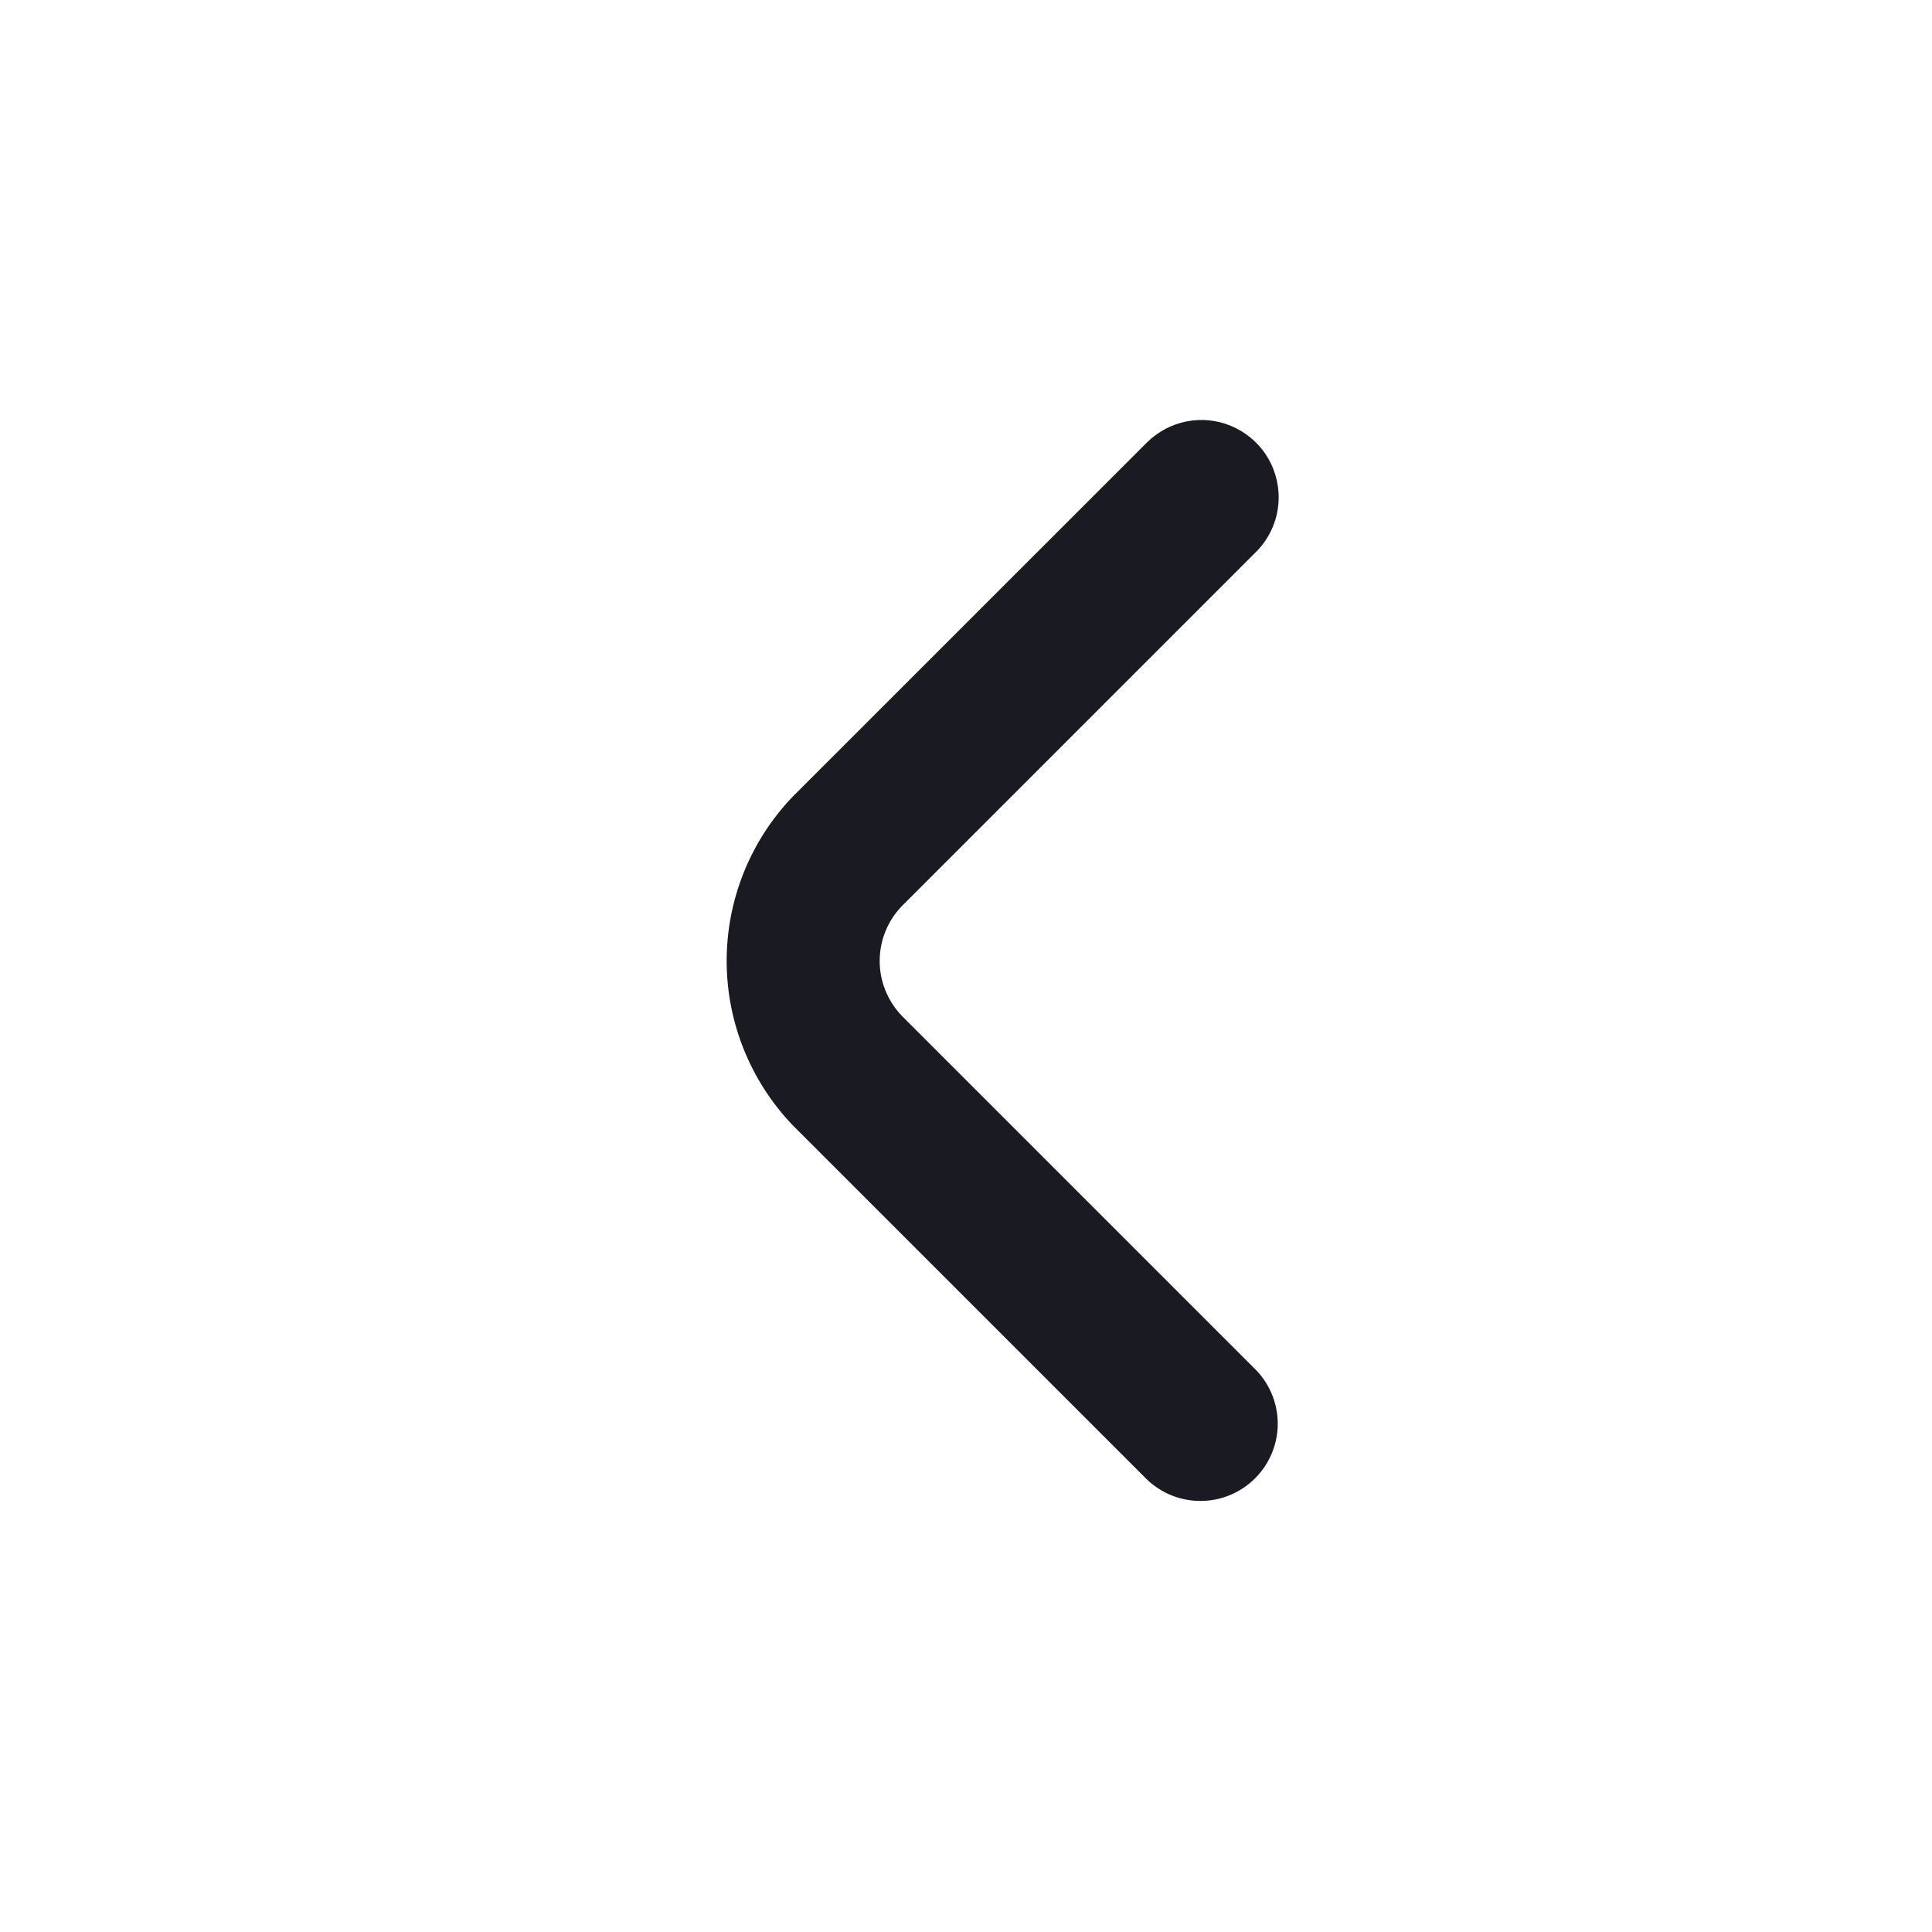
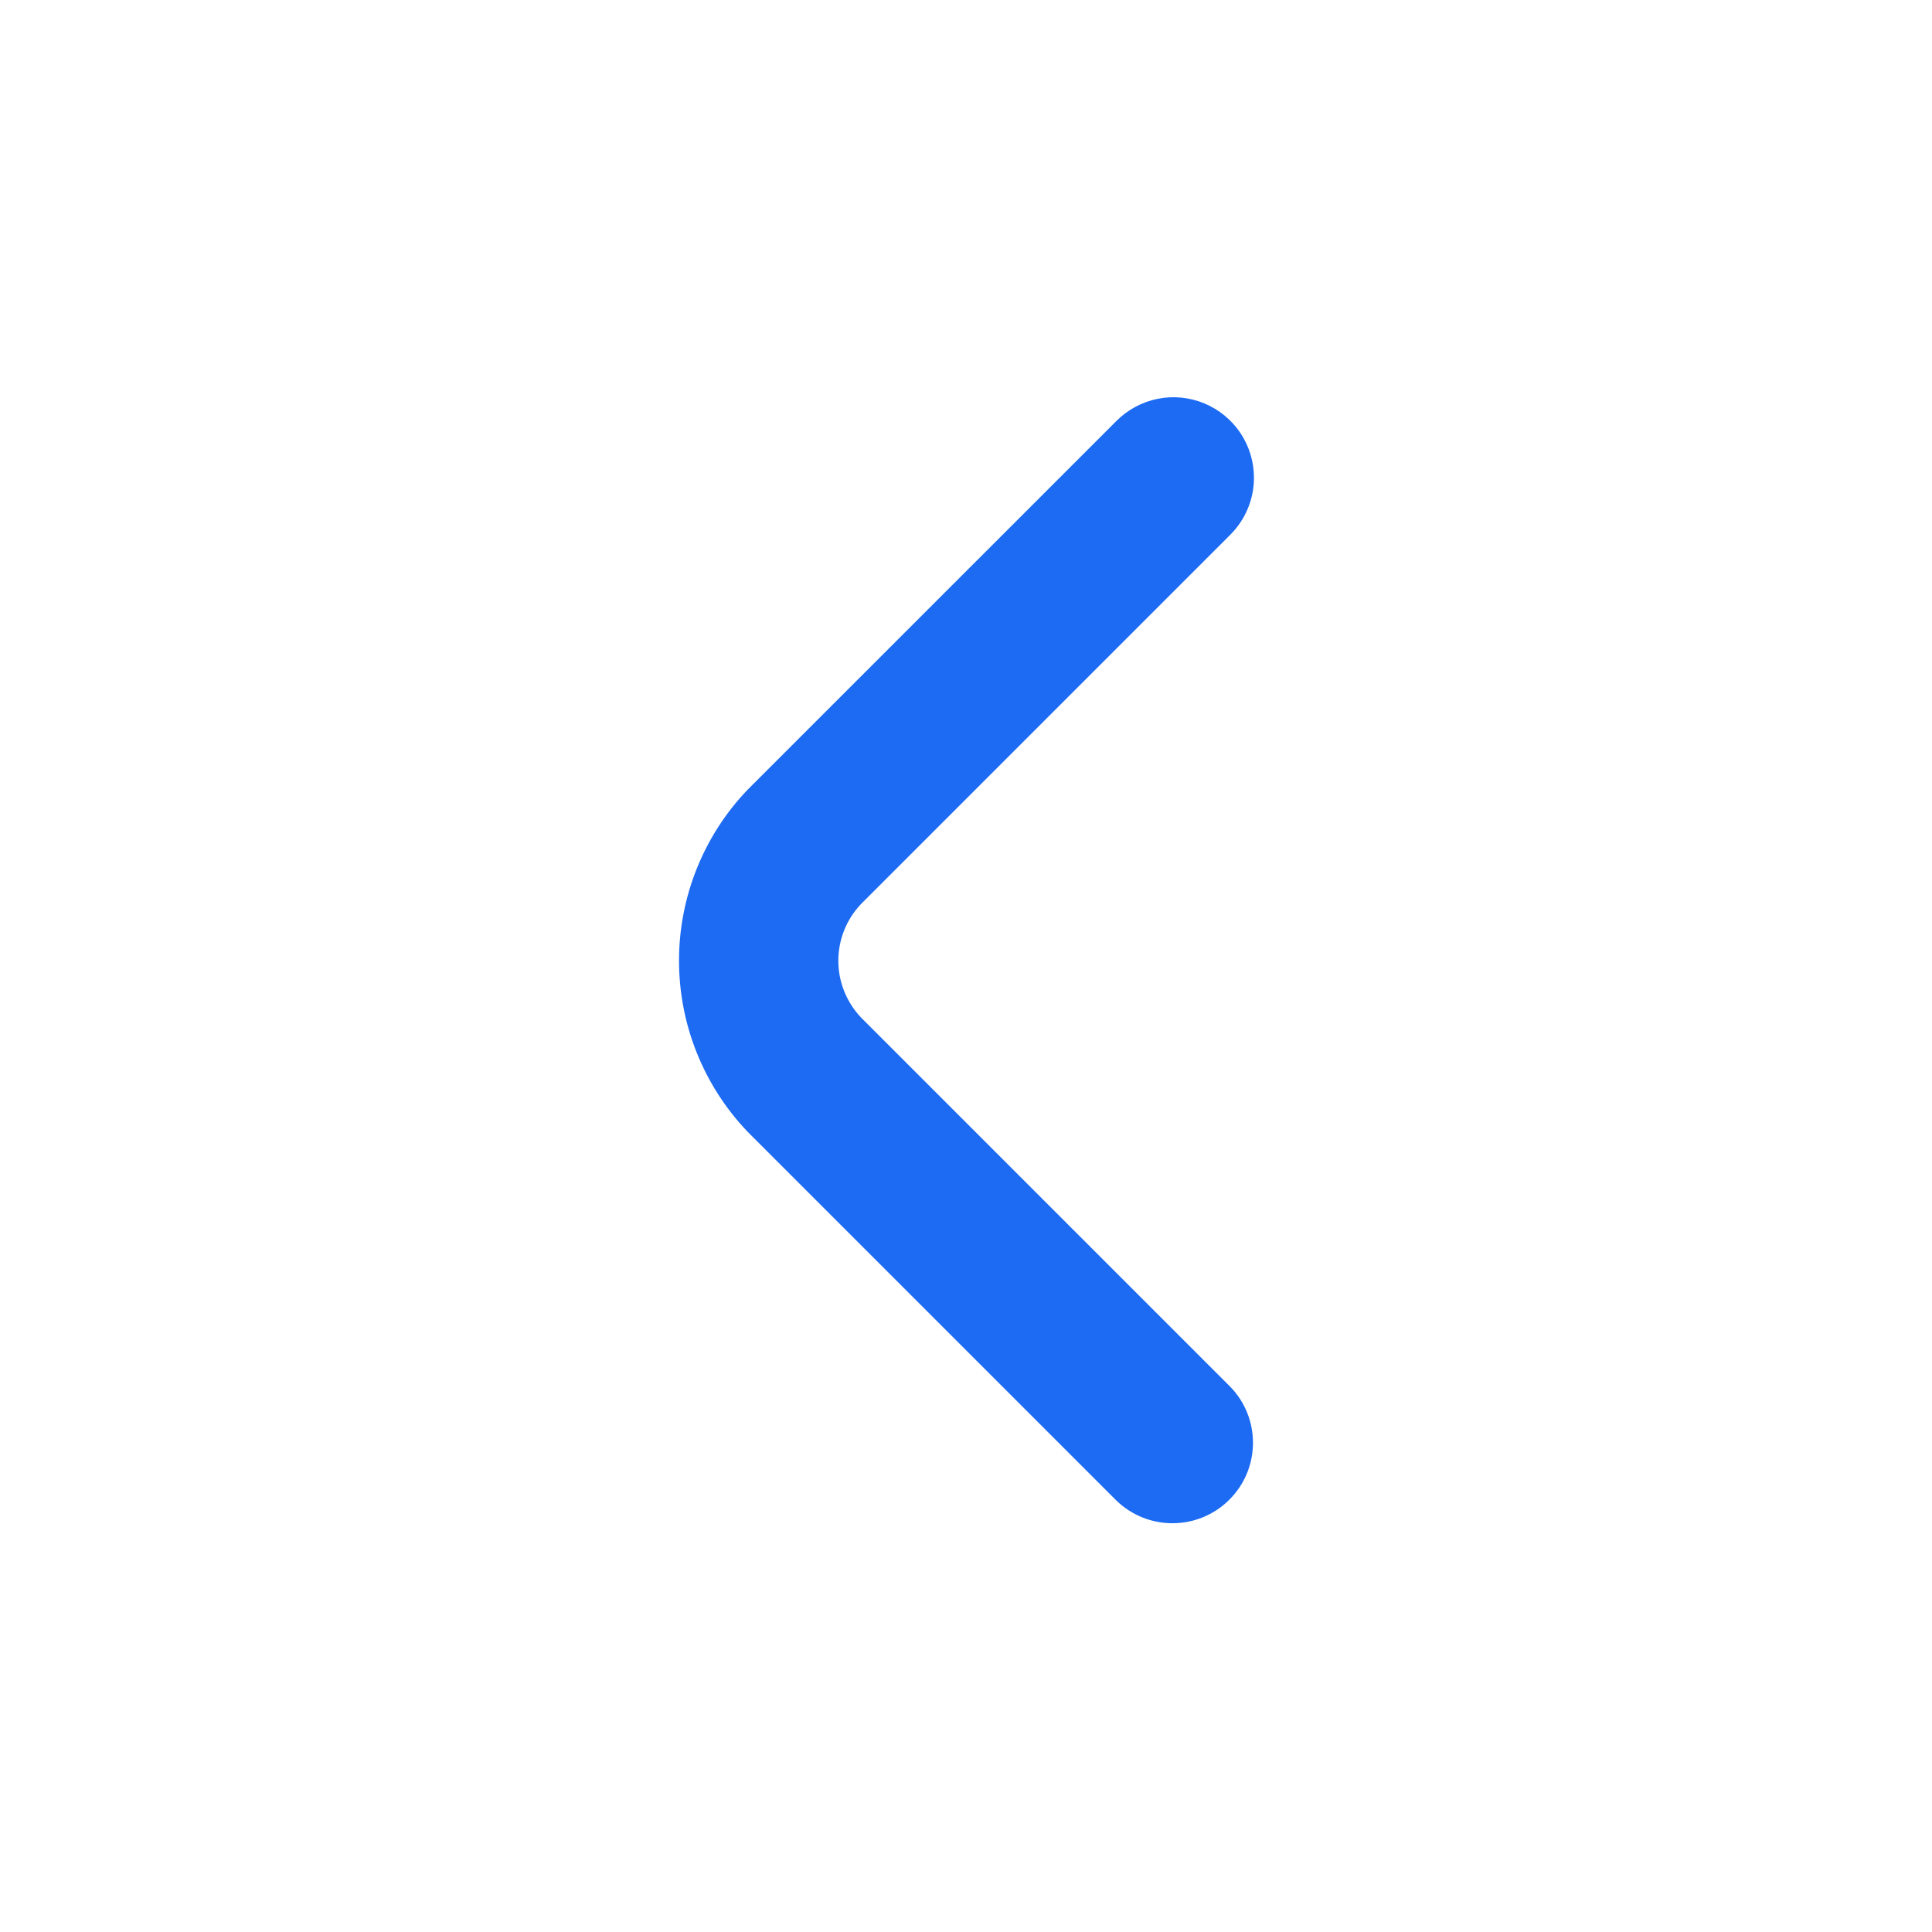
- <svg xmlns="http://www.w3.org/2000/svg" width="25" height="25" viewBox="0 0 25 25" fill="none">
-   <path d="M16.546 6.435C16.546 6.7 16.441 6.954 16.253 7.142L11.667 11.728C11.485 11.918 11.383 12.171 11.383 12.435C11.383 12.698 11.485 12.951 11.667 13.142L16.253 17.728C16.435 17.916 16.536 18.169 16.534 18.431C16.532 18.693 16.426 18.944 16.241 19.129C16.055 19.315 15.805 19.42 15.543 19.422C15.28 19.425 15.028 19.324 14.839 19.142L10.253 14.556C9.708 13.984 9.403 13.224 9.403 12.434C9.403 11.644 9.708 10.884 10.253 10.313L14.839 5.728C14.979 5.588 15.157 5.493 15.351 5.454C15.545 5.415 15.746 5.435 15.929 5.511C16.111 5.587 16.268 5.715 16.378 5.879C16.487 6.044 16.546 6.237 16.546 6.435Z" fill="#1A1B22" />
+ <svg xmlns="http://www.w3.org/2000/svg" width="24" height="24" viewBox="0 0 24 24" fill="none">
+   <path d="M15.577 5.935C15.577 6.2 15.472 6.454 15.284 6.642L10.698 11.228C10.516 11.418 10.414 11.671 10.414 11.935C10.414 12.198 10.516 12.451 10.698 12.642L15.284 17.228C15.467 17.416 15.567 17.669 15.565 17.931C15.563 18.193 15.458 18.444 15.272 18.629C15.087 18.815 14.836 18.92 14.574 18.922C14.312 18.925 14.059 18.824 13.87 18.642L9.284 14.056C8.739 13.484 8.435 12.724 8.435 11.934C8.435 11.144 8.739 10.384 9.284 9.813L13.87 5.228C14.01 5.088 14.188 4.993 14.382 4.954C14.576 4.915 14.777 4.935 14.96 5.011C15.143 5.087 15.299 5.215 15.409 5.379C15.519 5.544 15.577 5.737 15.577 5.935Z" fill="#1D6BF3" />
</svg>
